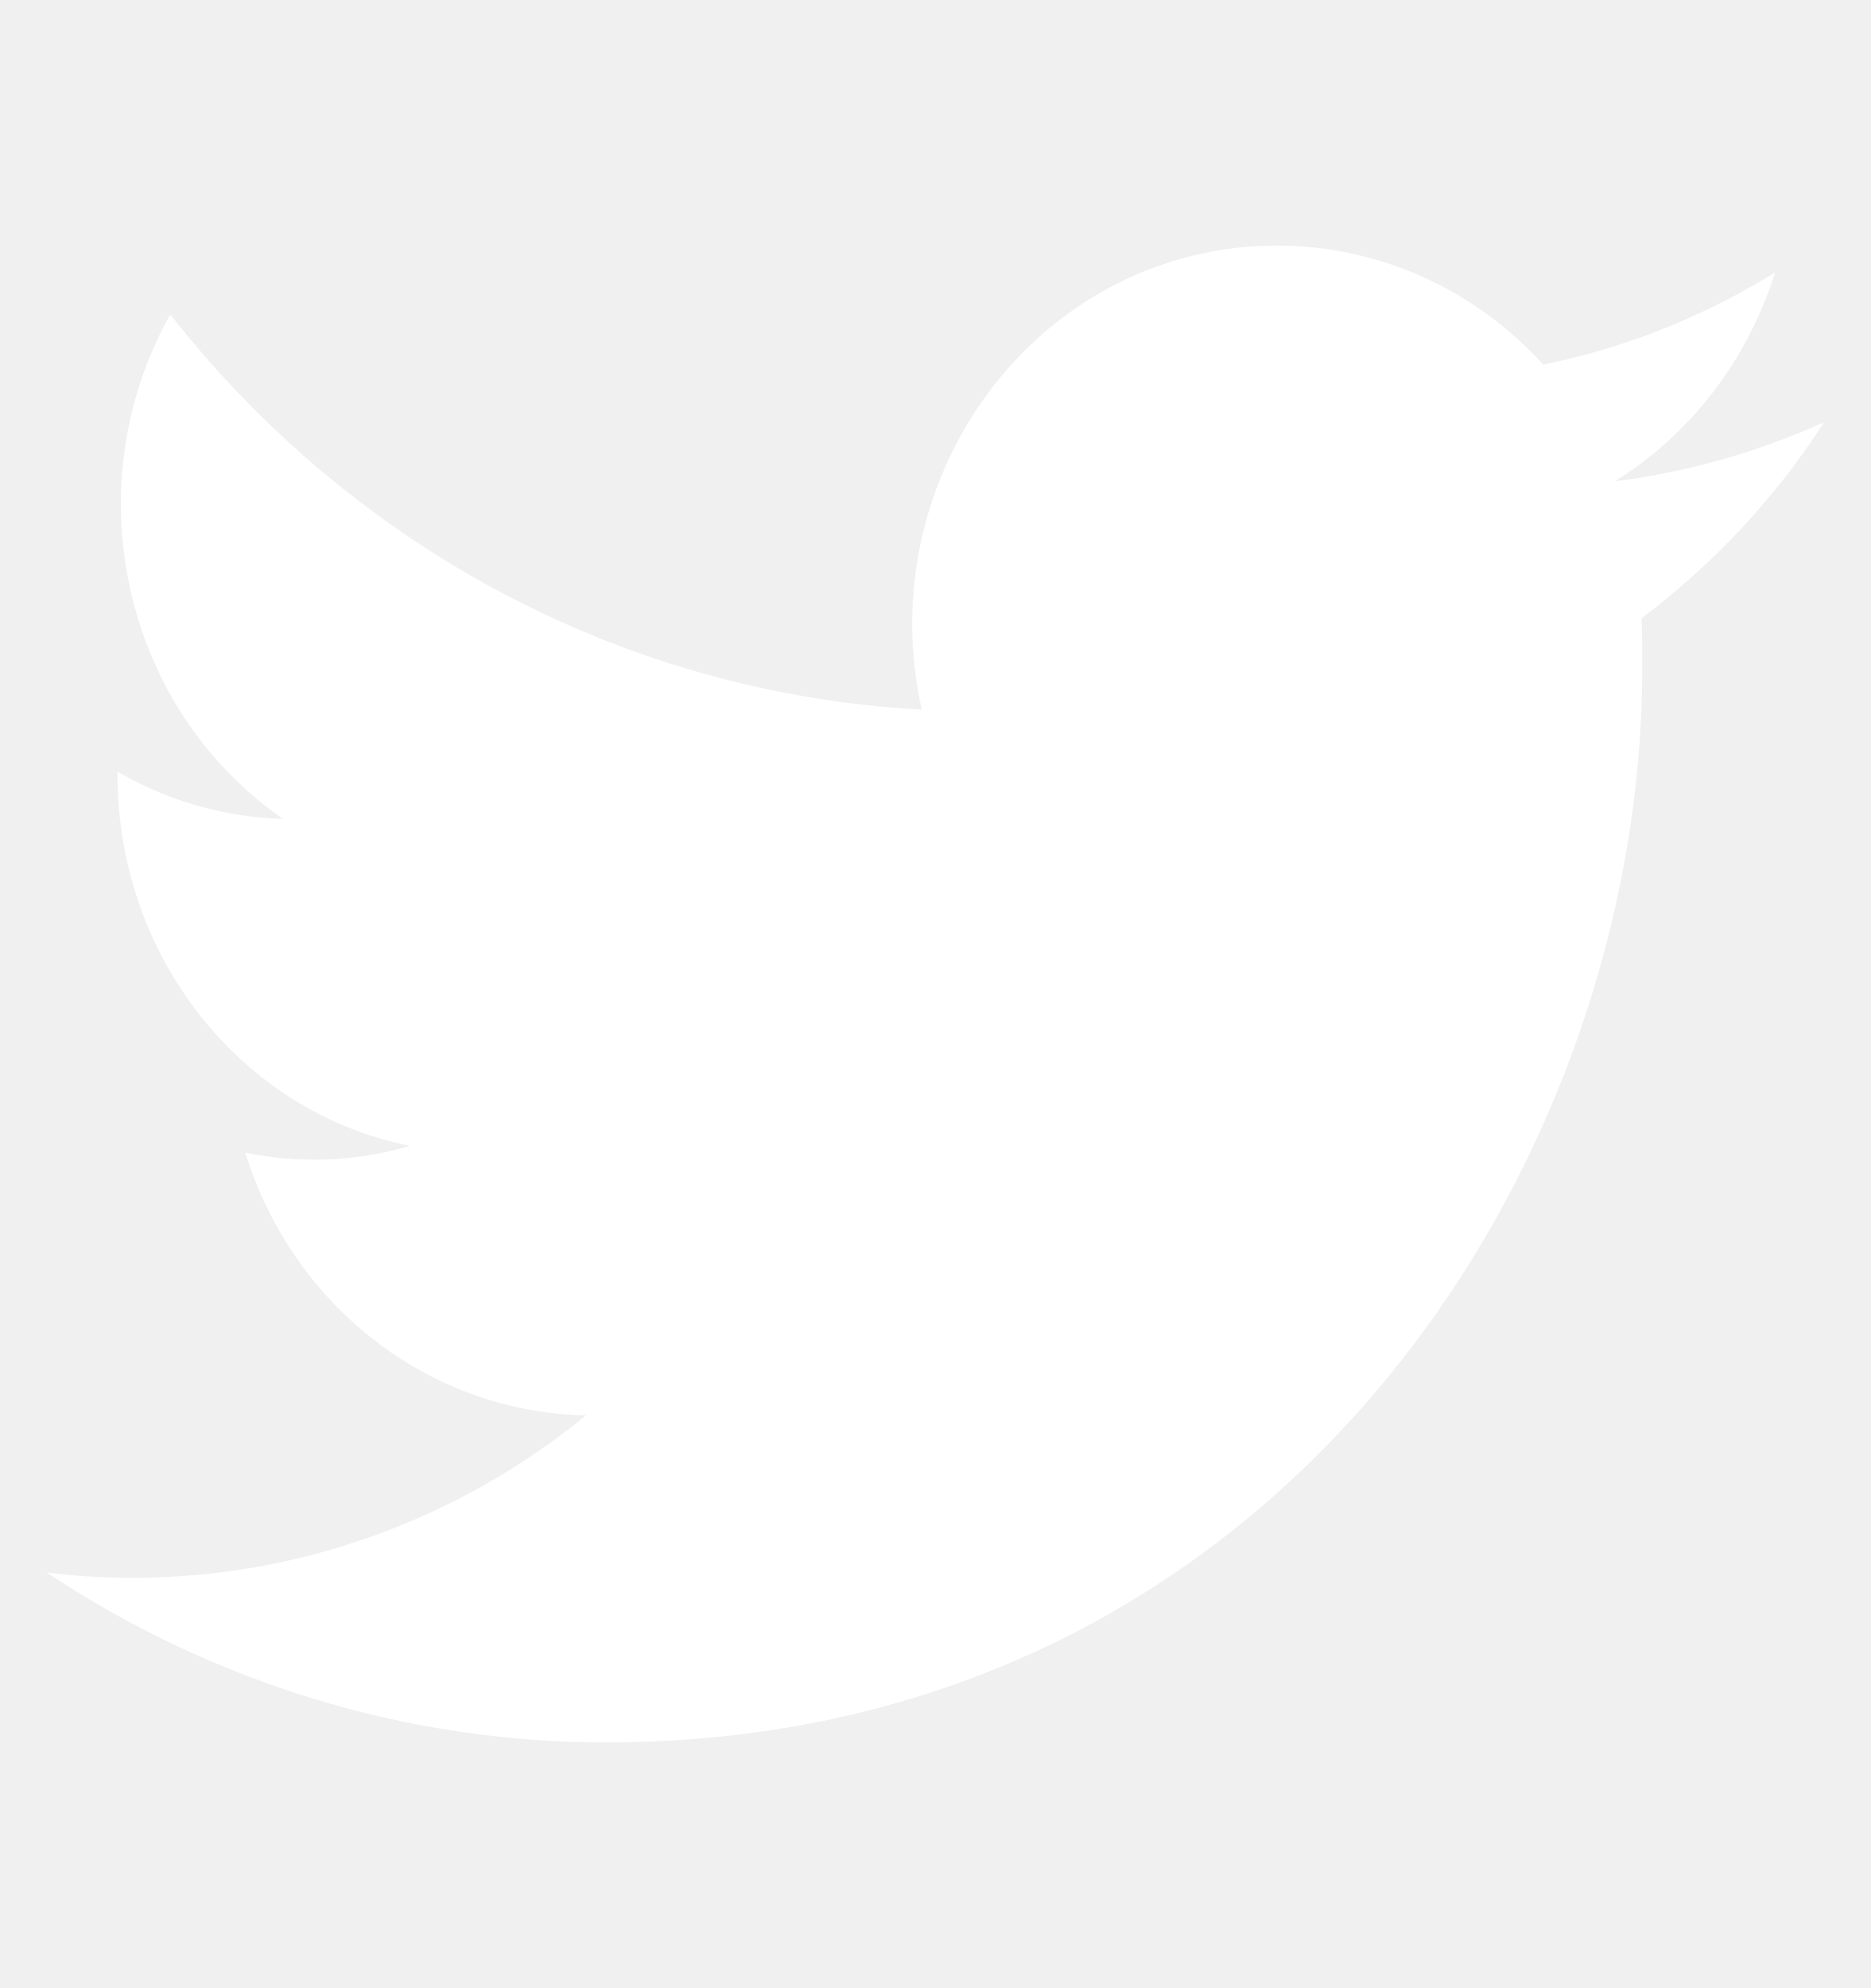
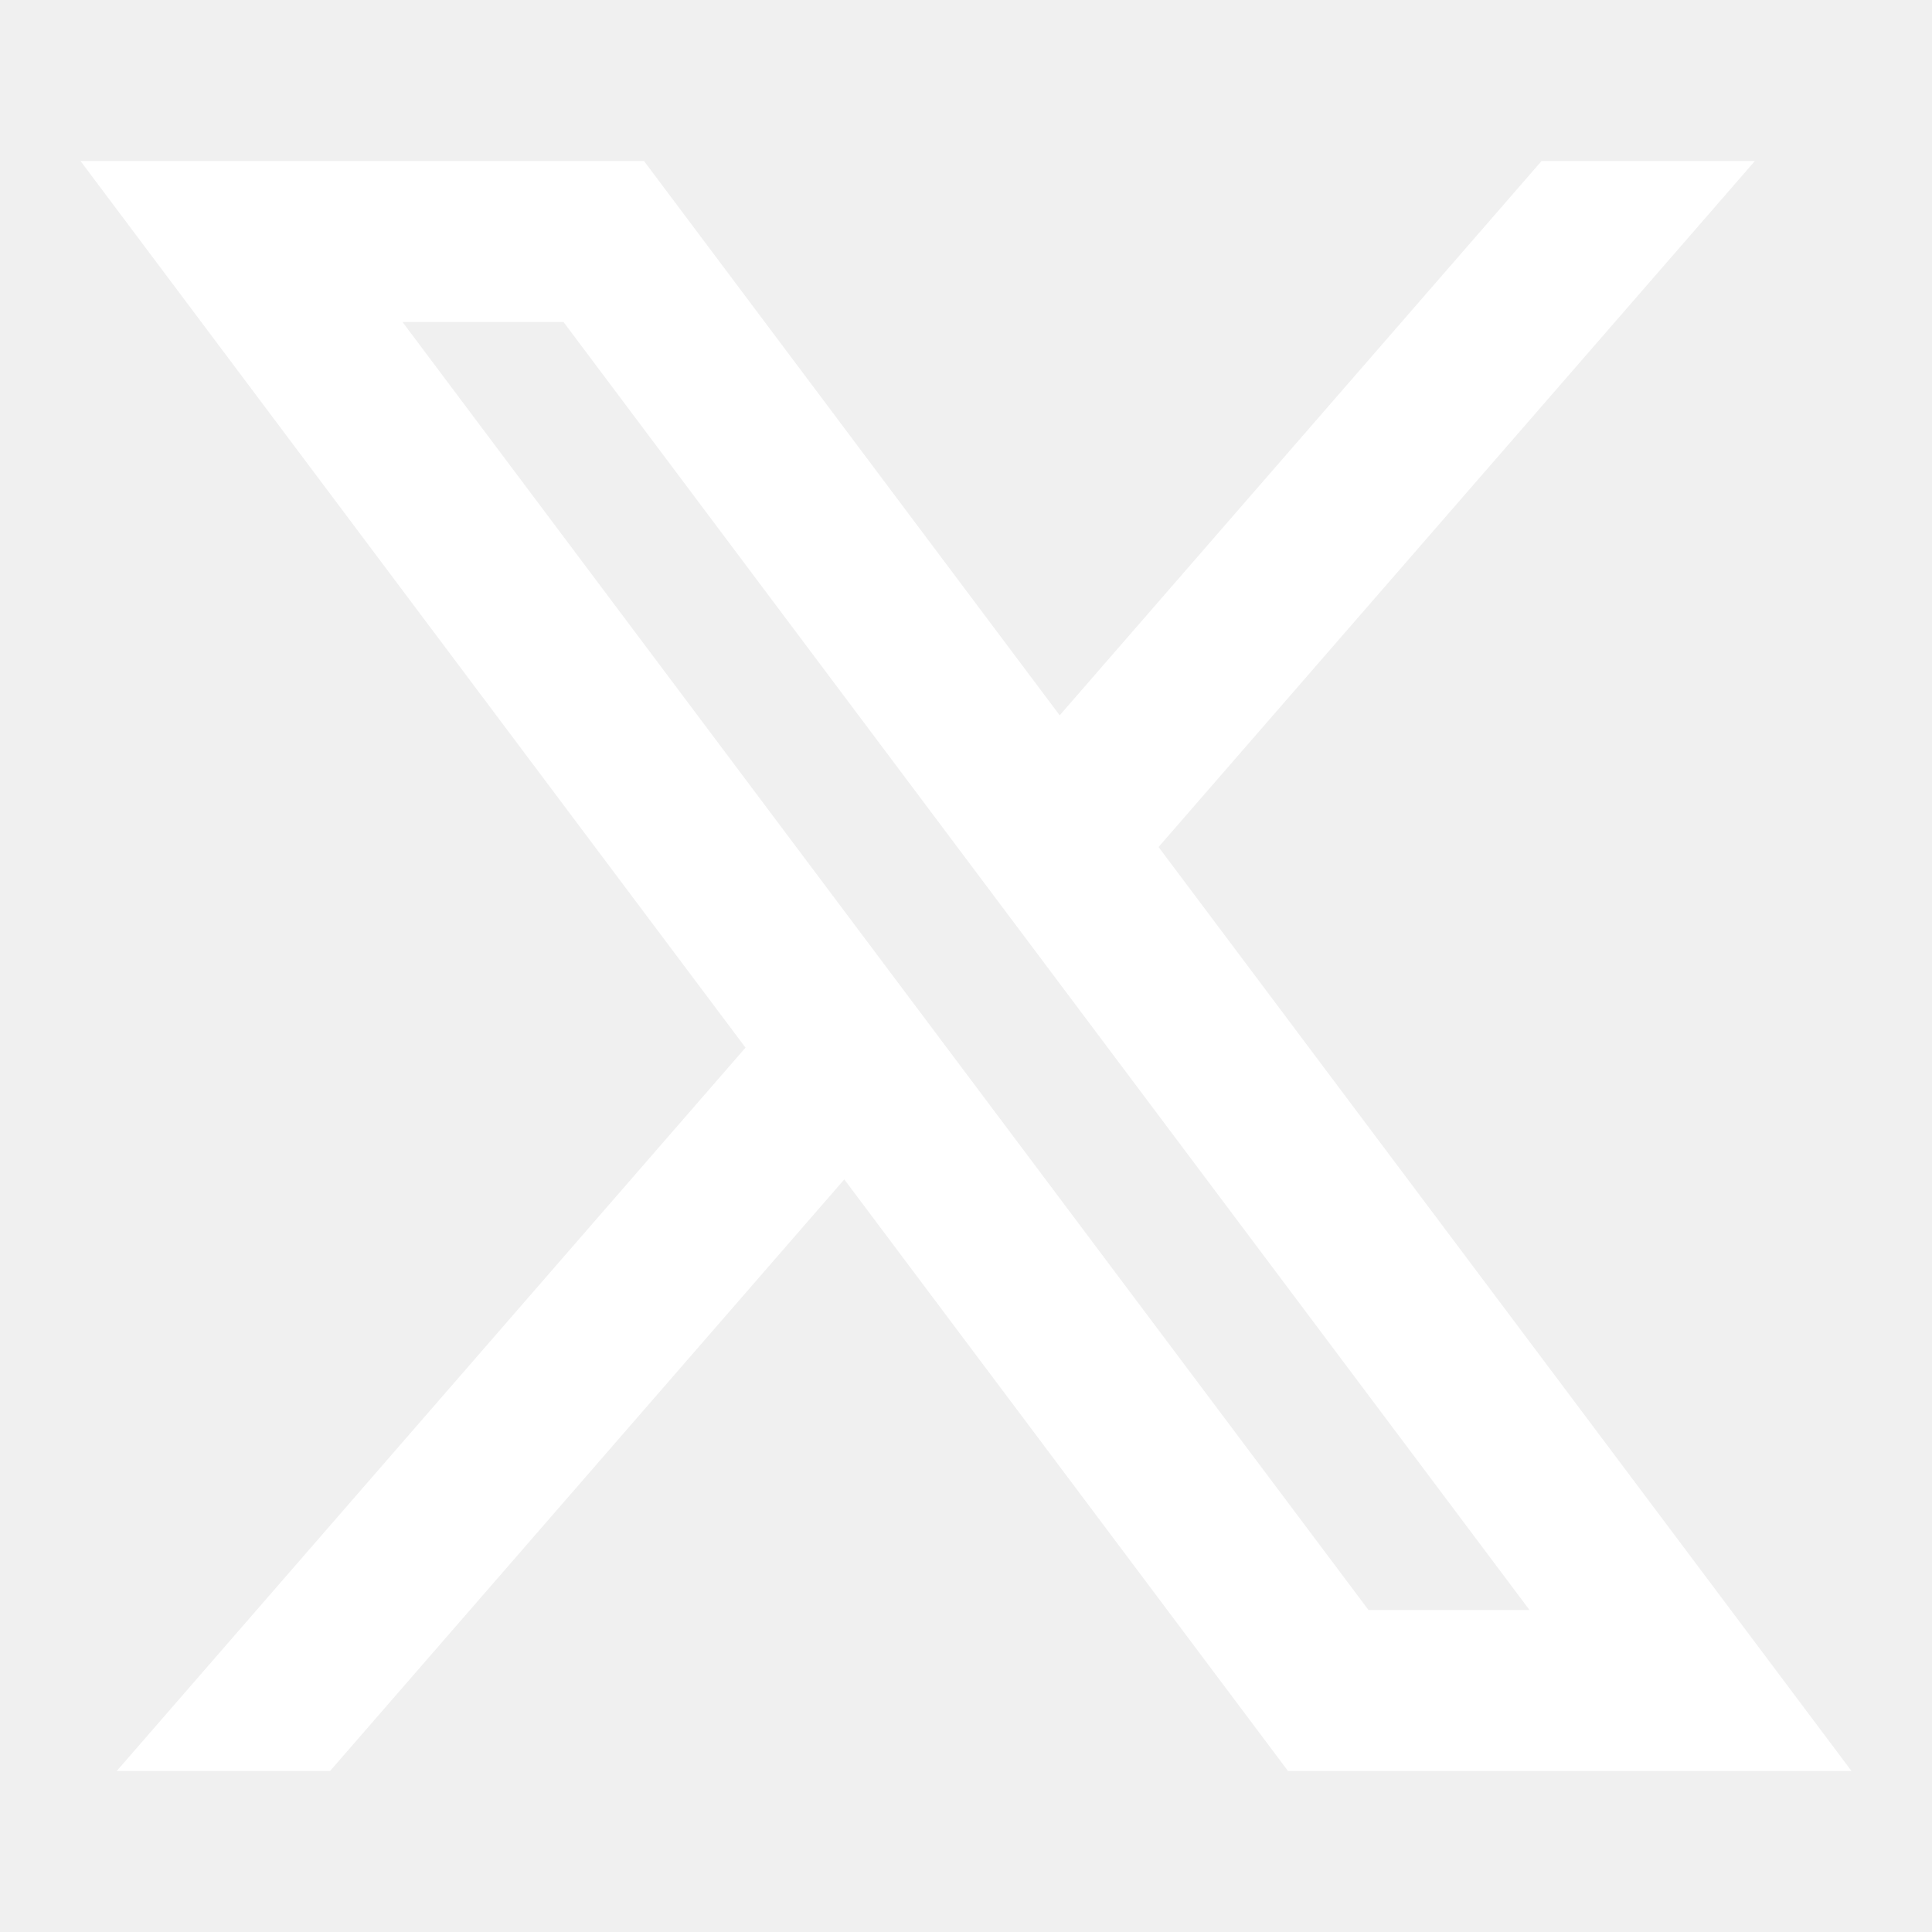
- <svg xmlns="http://www.w3.org/2000/svg" width="16" height="17" viewBox="0 0 16 17" fill="none">
-   <path d="M14.038 5.287C14.044 5.428 14.044 5.562 14.044 5.703C14.05 9.972 10.914 14.9 5.178 14.9C3.487 14.9 1.826 14.395 0.4 13.447C0.647 13.479 0.894 13.492 1.141 13.492C2.542 13.492 3.907 13.006 5.012 12.103C3.678 12.078 2.505 11.175 2.098 9.857C2.567 9.953 3.048 9.934 3.505 9.799C2.054 9.505 1.011 8.18 1.005 6.638C1.005 6.625 1.005 6.612 1.005 6.599C1.437 6.849 1.925 6.99 2.419 7.002C1.054 6.055 0.628 4.167 1.456 2.689C3.042 4.711 5.376 5.934 7.883 6.068C7.629 4.948 7.975 3.77 8.784 2.977C10.037 1.754 12.013 1.818 13.198 3.118C13.896 2.977 14.569 2.708 15.18 2.33C14.945 3.079 14.458 3.713 13.809 4.116C14.427 4.039 15.032 3.866 15.6 3.61C15.18 4.263 14.649 4.826 14.038 5.287Z" fill="white" />
+ <svg xmlns="http://www.w3.org/2000/svg" width="20" height="20" viewBox="0 0 24 24" fill="none">
+   <path d="M8 2H1L9.261 13.014L1.45 22H4.1L10.488 14.651L16 22H23L14.392 10.522L21.8 2H19.15L13.164 8.886L8 2ZM17 20L5 4H7L19 20H17Z" fill="url(#paint0_linear_14_19109)" />
+   <defs>
+     <linearGradient id="paint0_linear_14_19109" x1="1" y1="12" x2="23" y2="12" gradientUnits="userSpaceOnUse">
+       <stop stop-color="#FFF" />
+       <stop offset="0.51" stop-color="#FFF" />
+       <stop offset="1" stop-color="#FFF" />
+     </linearGradient>
+   </defs>
</svg>
